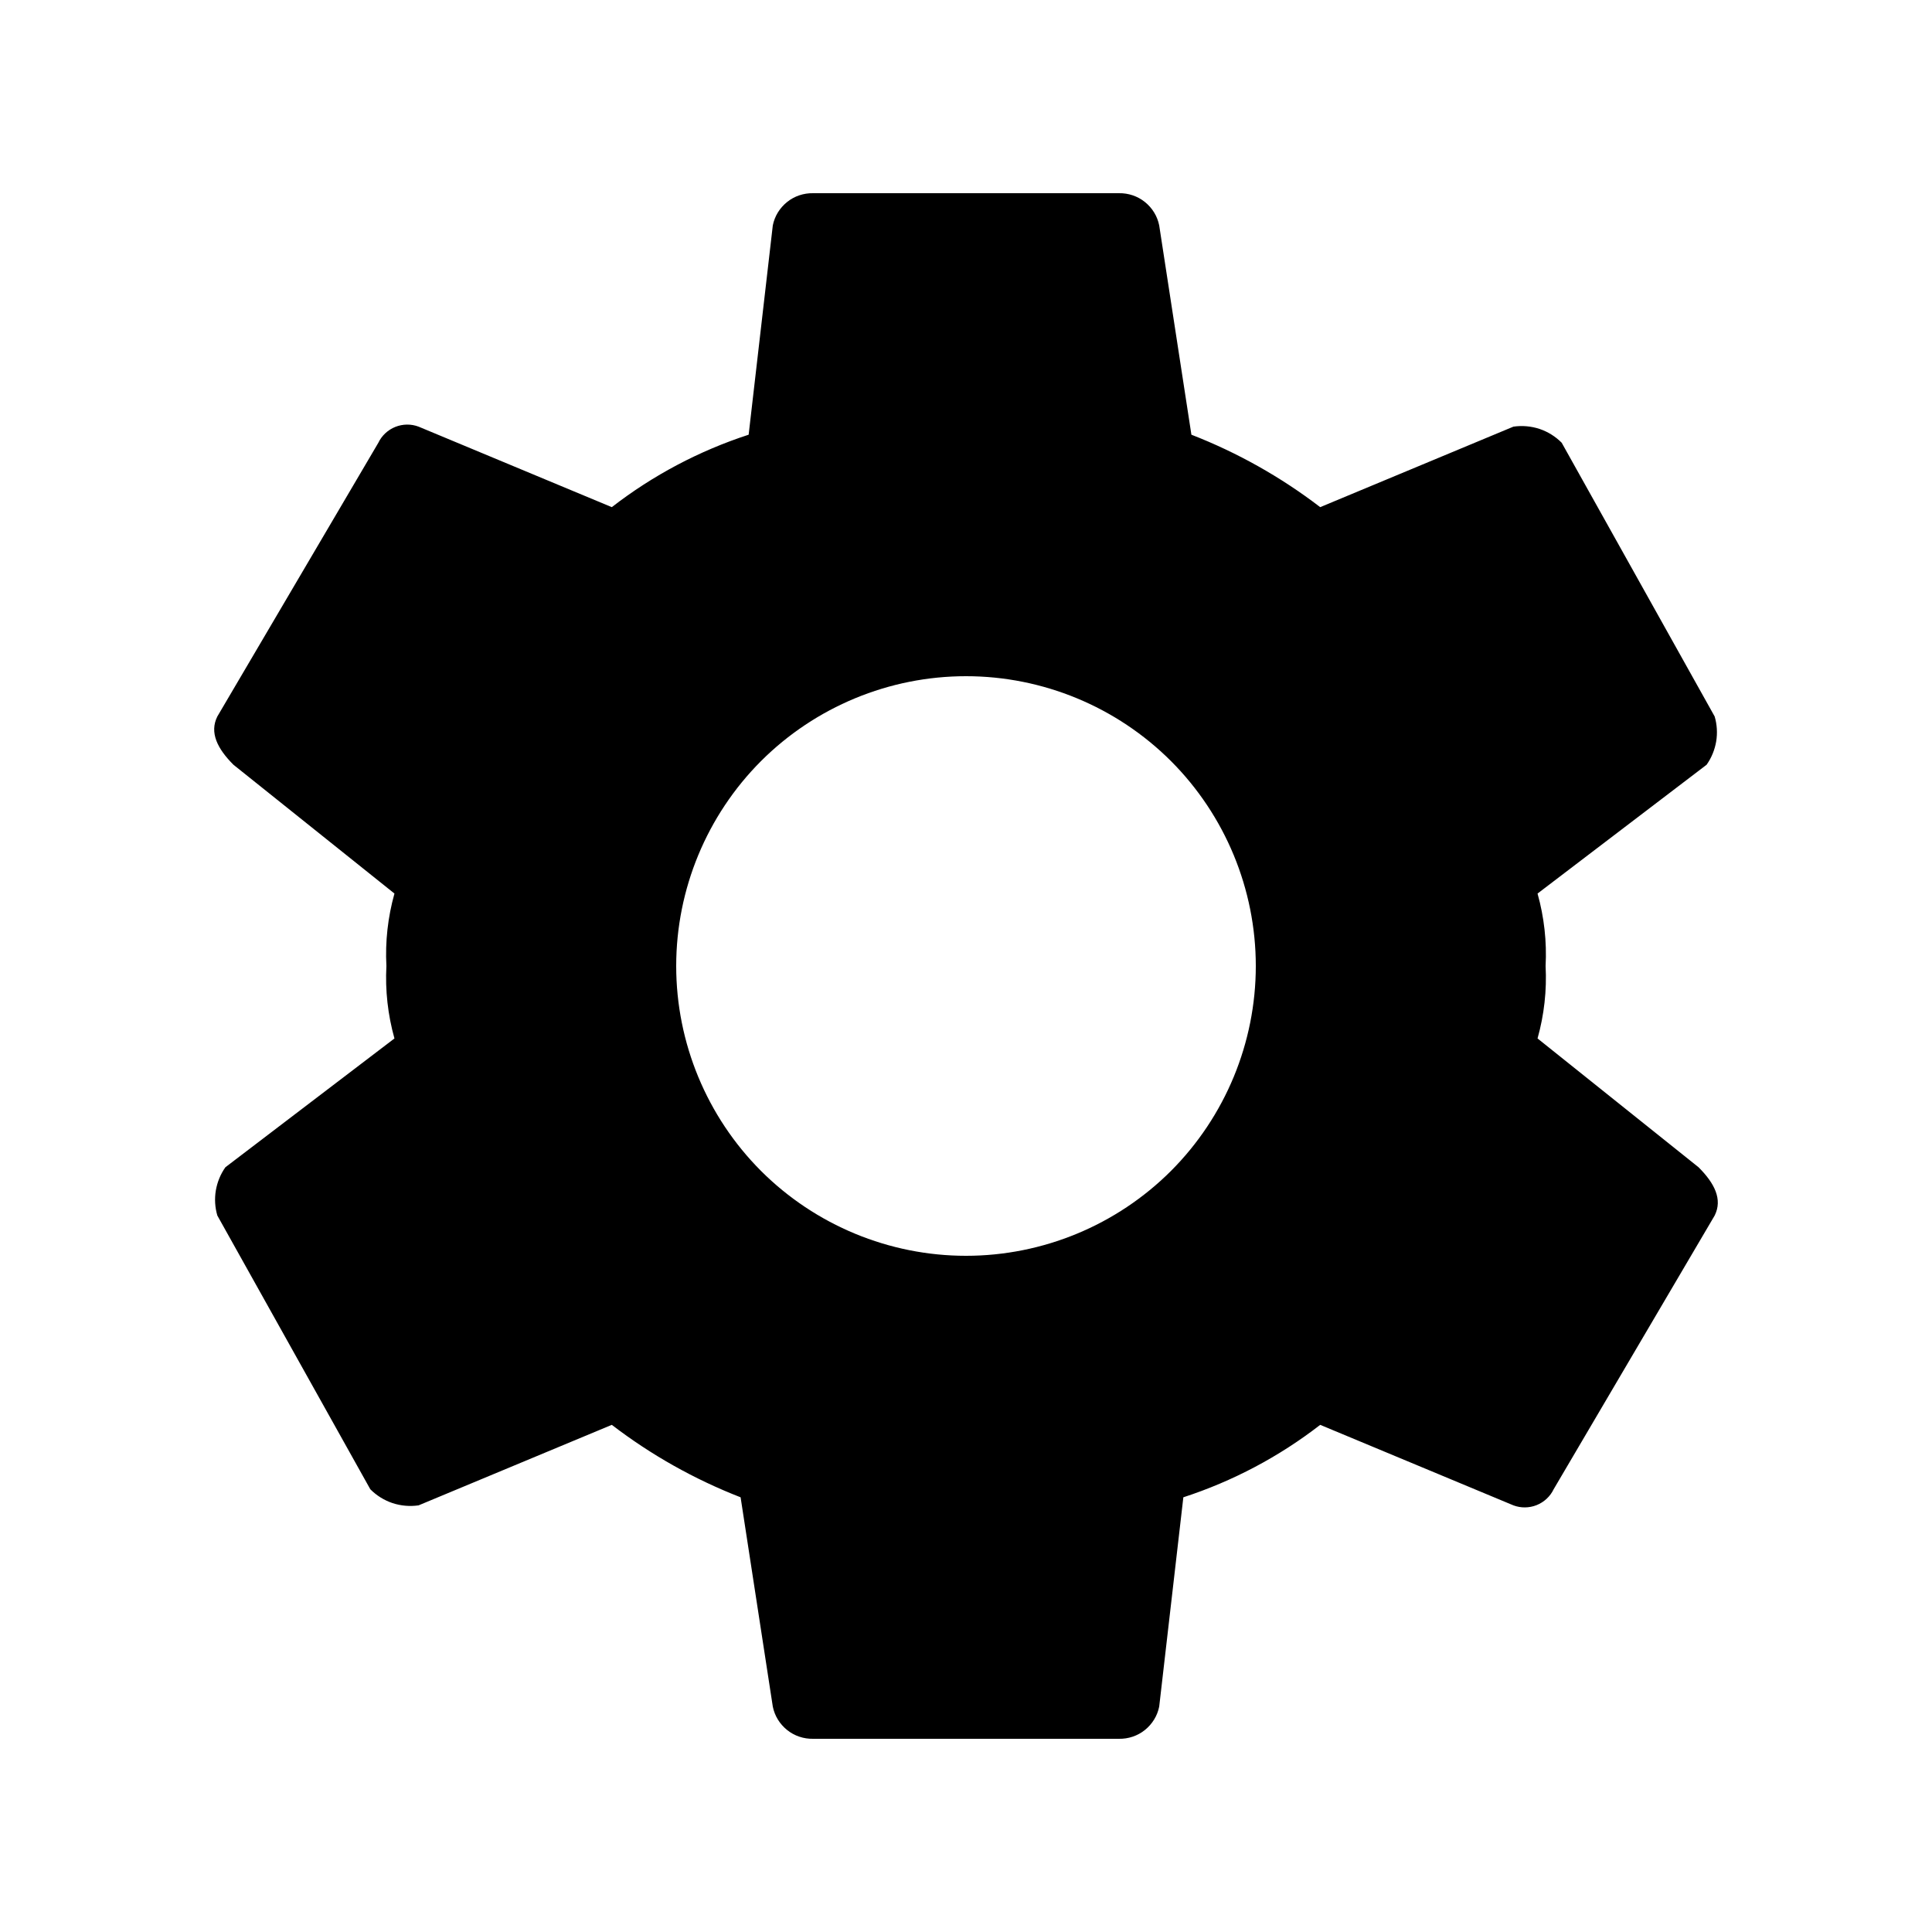
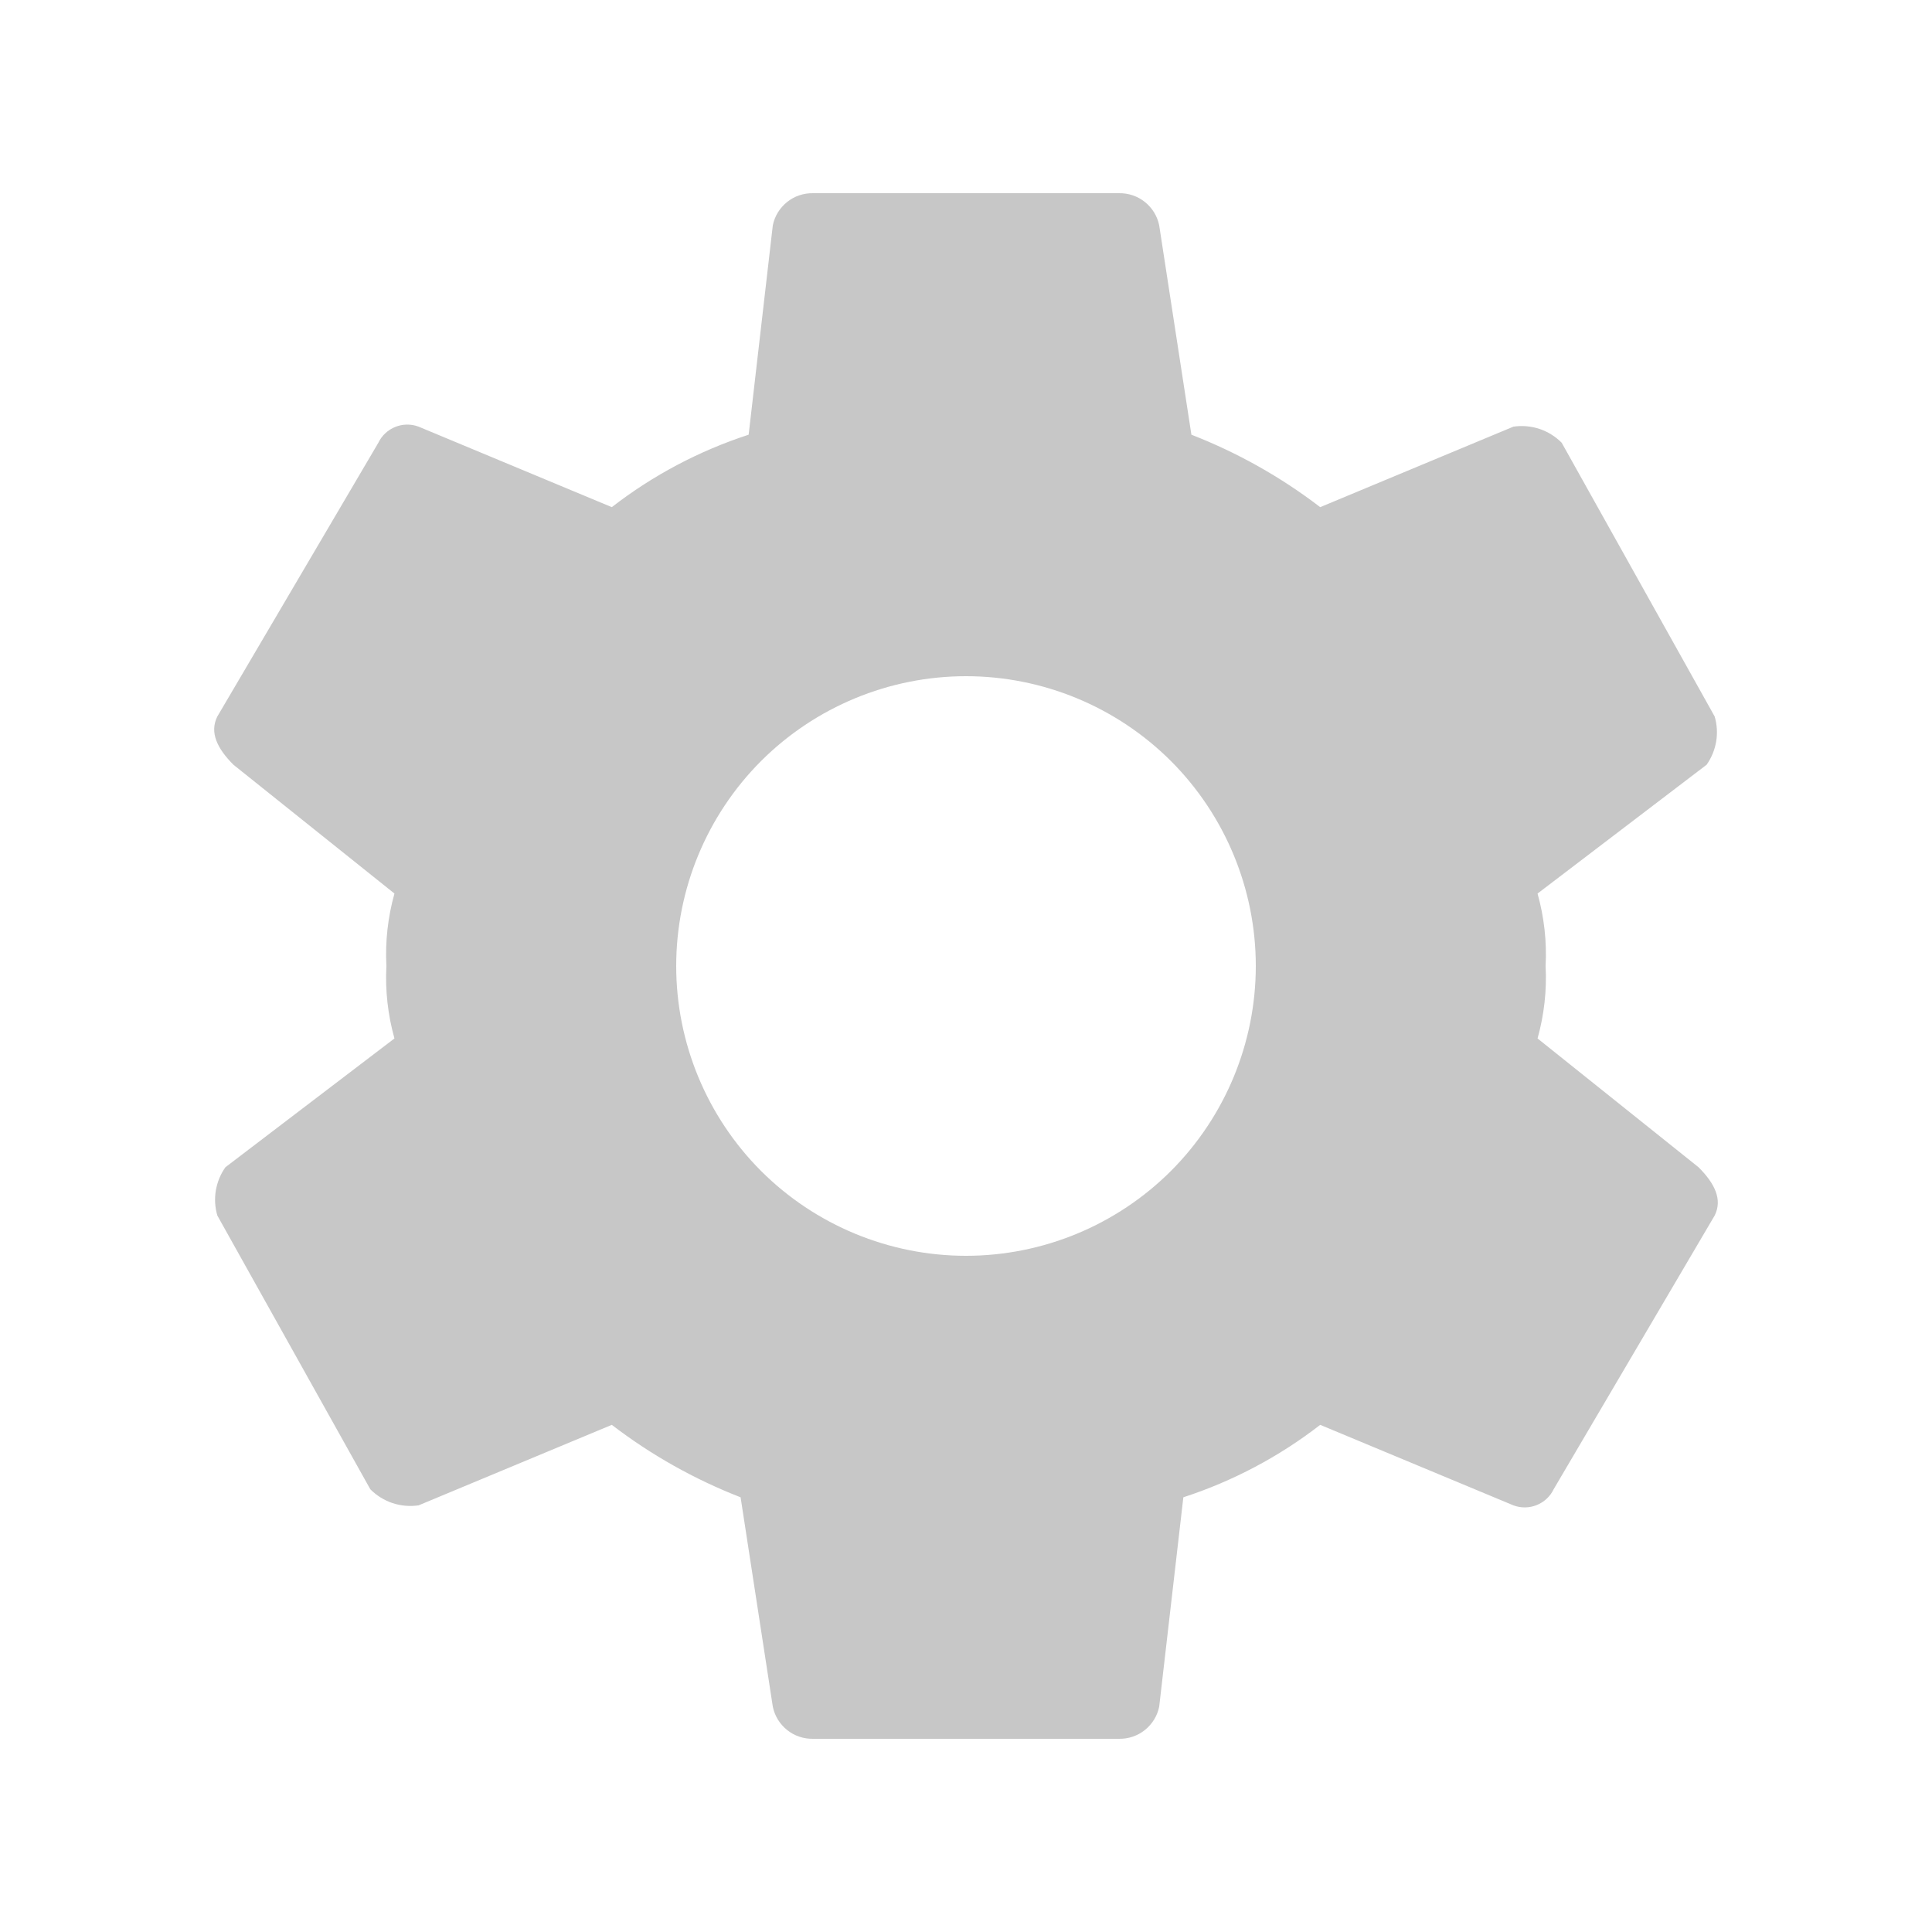
<svg xmlns="http://www.w3.org/2000/svg" viewBox="0 0 24 24" id="vector">
-   <path id="path_1" d="M 19.1 12.9 C 19.182 12.607 19.216 12.303 19.2 12 C 19.216 11.697 19.182 11.393 19.1 11.1 L 21.2 9.5 C 21.261 9.414 21.301 9.315 21.319 9.211 C 21.336 9.108 21.33 9.001 21.3 8.9 L 19.4 5.5 C 19.323 5.422 19.228 5.363 19.124 5.328 C 19.02 5.294 18.909 5.284 18.8 5.3 L 16.4 6.3 C 15.912 5.926 15.373 5.623 14.8 5.4 L 14.4 2.8 C 14.377 2.685 14.314 2.583 14.222 2.509 C 14.131 2.436 14.017 2.398 13.9 2.4 L 10.1 2.4 C 9.983 2.398 9.869 2.436 9.778 2.509 C 9.686 2.583 9.623 2.685 9.6 2.8 L 9.3 5.4 C 8.686 5.6 8.111 5.904 7.6 6.3 L 5.2 5.3 C 5.107 5.265 5.004 5.266 4.911 5.303 C 4.819 5.34 4.743 5.41 4.7 5.5 L 2.7 8.9 C 2.6 9.1 2.7 9.3 2.9 9.5 L 4.9 11.1 C 4.818 11.393 4.784 11.697 4.8 12 C 4.784 12.303 4.818 12.607 4.9 12.9 L 2.8 14.5 C 2.739 14.586 2.699 14.685 2.681 14.789 C 2.664 14.892 2.67 14.999 2.7 15.1 L 4.6 18.5 C 4.677 18.578 4.772 18.637 4.876 18.672 C 4.98 18.706 5.091 18.716 5.2 18.7 L 7.6 17.7 C 8.088 18.074 8.627 18.377 9.2 18.6 L 9.6 21.2 C 9.623 21.315 9.686 21.417 9.778 21.491 C 9.869 21.564 9.983 21.602 10.1 21.6 L 13.9 21.6 C 14.017 21.602 14.131 21.564 14.222 21.491 C 14.314 21.417 14.377 21.315 14.4 21.2 L 14.7 18.6 C 15.314 18.4 15.889 18.096 16.4 17.7 L 18.8 18.7 C 18.893 18.735 18.996 18.734 19.089 18.697 C 19.181 18.66 19.257 18.59 19.3 18.5 L 21.3 15.1 C 21.4 14.9 21.3 14.7 21.1 14.5 Z M 12 15.6 C 11.046 15.6 10.129 15.22 9.454 14.546 C 8.78 13.871 8.4 12.954 8.4 12 C 8.4 11.046 8.78 10.129 9.454 9.454 C 10.129 8.78 11.046 8.4 12 8.4 C 12.954 8.4 13.871 8.78 14.546 9.454 C 15.22 10.129 15.6 11.046 15.6 12 C 15.6 12.954 15.22 13.871 14.546 14.546 C 13.871 15.22 12.954 15.6 12 15.6 Z" fill="#000000" />
+   <path id="path_1" d="M 19.1 12.9 C 19.182 12.607 19.216 12.303 19.2 12 C 19.216 11.697 19.182 11.393 19.1 11.1 L 21.2 9.5 C 21.261 9.414 21.301 9.315 21.319 9.211 C 21.336 9.108 21.33 9.001 21.3 8.9 L 19.4 5.5 C 19.323 5.422 19.228 5.363 19.124 5.328 C 19.02 5.294 18.909 5.284 18.8 5.3 L 16.4 6.3 C 15.912 5.926 15.373 5.623 14.8 5.4 L 14.4 2.8 C 14.377 2.685 14.314 2.583 14.222 2.509 C 14.131 2.436 14.017 2.398 13.9 2.4 L 10.1 2.4 C 9.983 2.398 9.869 2.436 9.778 2.509 C 9.686 2.583 9.623 2.685 9.6 2.8 L 9.3 5.4 C 8.686 5.6 8.111 5.904 7.6 6.3 L 5.2 5.3 C 5.107 5.265 5.004 5.266 4.911 5.303 C 4.819 5.34 4.743 5.41 4.7 5.5 L 2.7 8.9 C 2.6 9.1 2.7 9.3 2.9 9.5 L 4.9 11.1 C 4.818 11.393 4.784 11.697 4.8 12 C 4.784 12.303 4.818 12.607 4.9 12.9 L 2.8 14.5 C 2.739 14.586 2.699 14.685 2.681 14.789 C 2.664 14.892 2.67 14.999 2.7 15.1 L 4.6 18.5 C 4.677 18.578 4.772 18.637 4.876 18.672 C 4.98 18.706 5.091 18.716 5.2 18.7 L 7.6 17.7 C 8.088 18.074 8.627 18.377 9.2 18.6 L 9.6 21.2 C 9.623 21.315 9.686 21.417 9.778 21.491 C 9.869 21.564 9.983 21.602 10.1 21.6 L 13.9 21.6 C 14.017 21.602 14.131 21.564 14.222 21.491 C 14.314 21.417 14.377 21.315 14.4 21.2 L 14.7 18.6 C 15.314 18.4 15.889 18.096 16.4 17.7 L 18.8 18.7 C 18.893 18.735 18.996 18.734 19.089 18.697 C 19.181 18.66 19.257 18.59 19.3 18.5 L 21.3 15.1 C 21.4 14.9 21.3 14.7 21.1 14.5 Z M 12 15.6 C 11.046 15.6 10.129 15.22 9.454 14.546 C 8.78 13.871 8.4 12.954 8.4 12 C 8.4 11.046 8.78 10.129 9.454 9.454 C 10.129 8.78 11.046 8.4 12 8.4 C 12.954 8.4 13.871 8.78 14.546 9.454 C 15.22 10.129 15.6 11.046 15.6 12 C 15.6 12.954 15.22 13.871 14.546 14.546 C 13.871 15.22 12.954 15.6 12 15.6 Z" fill="#c7c7c7" />
</svg>
